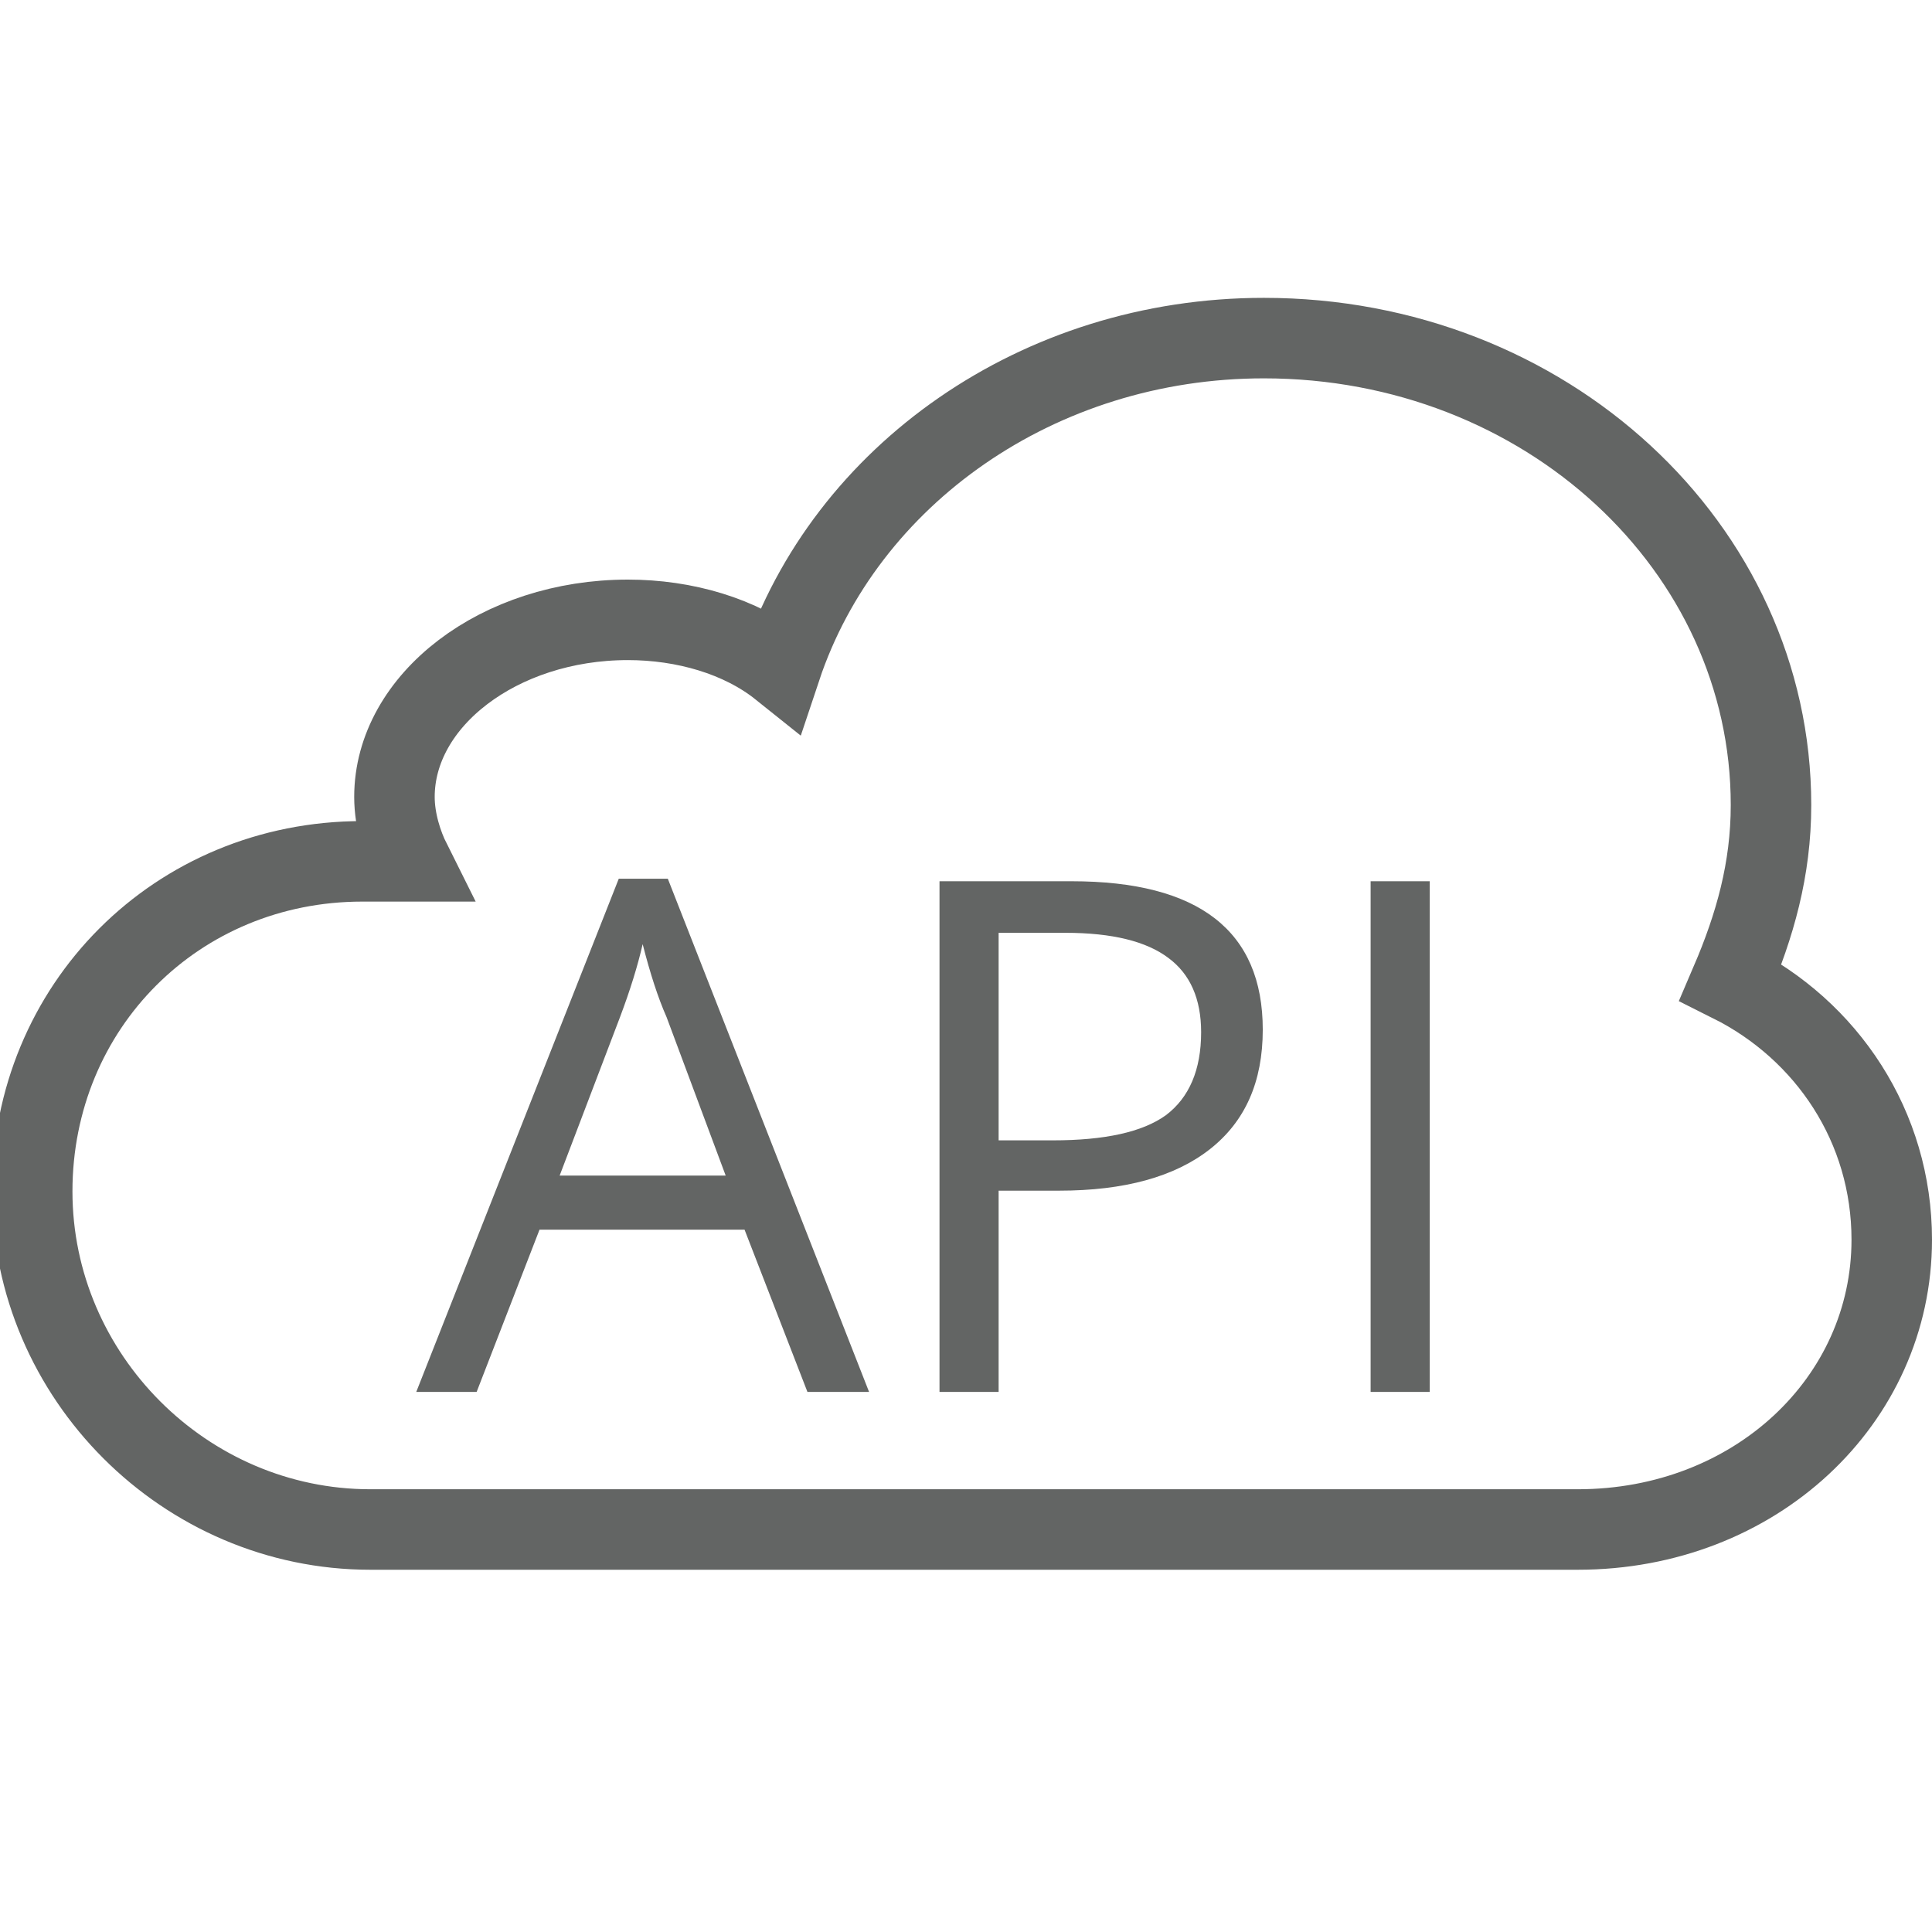
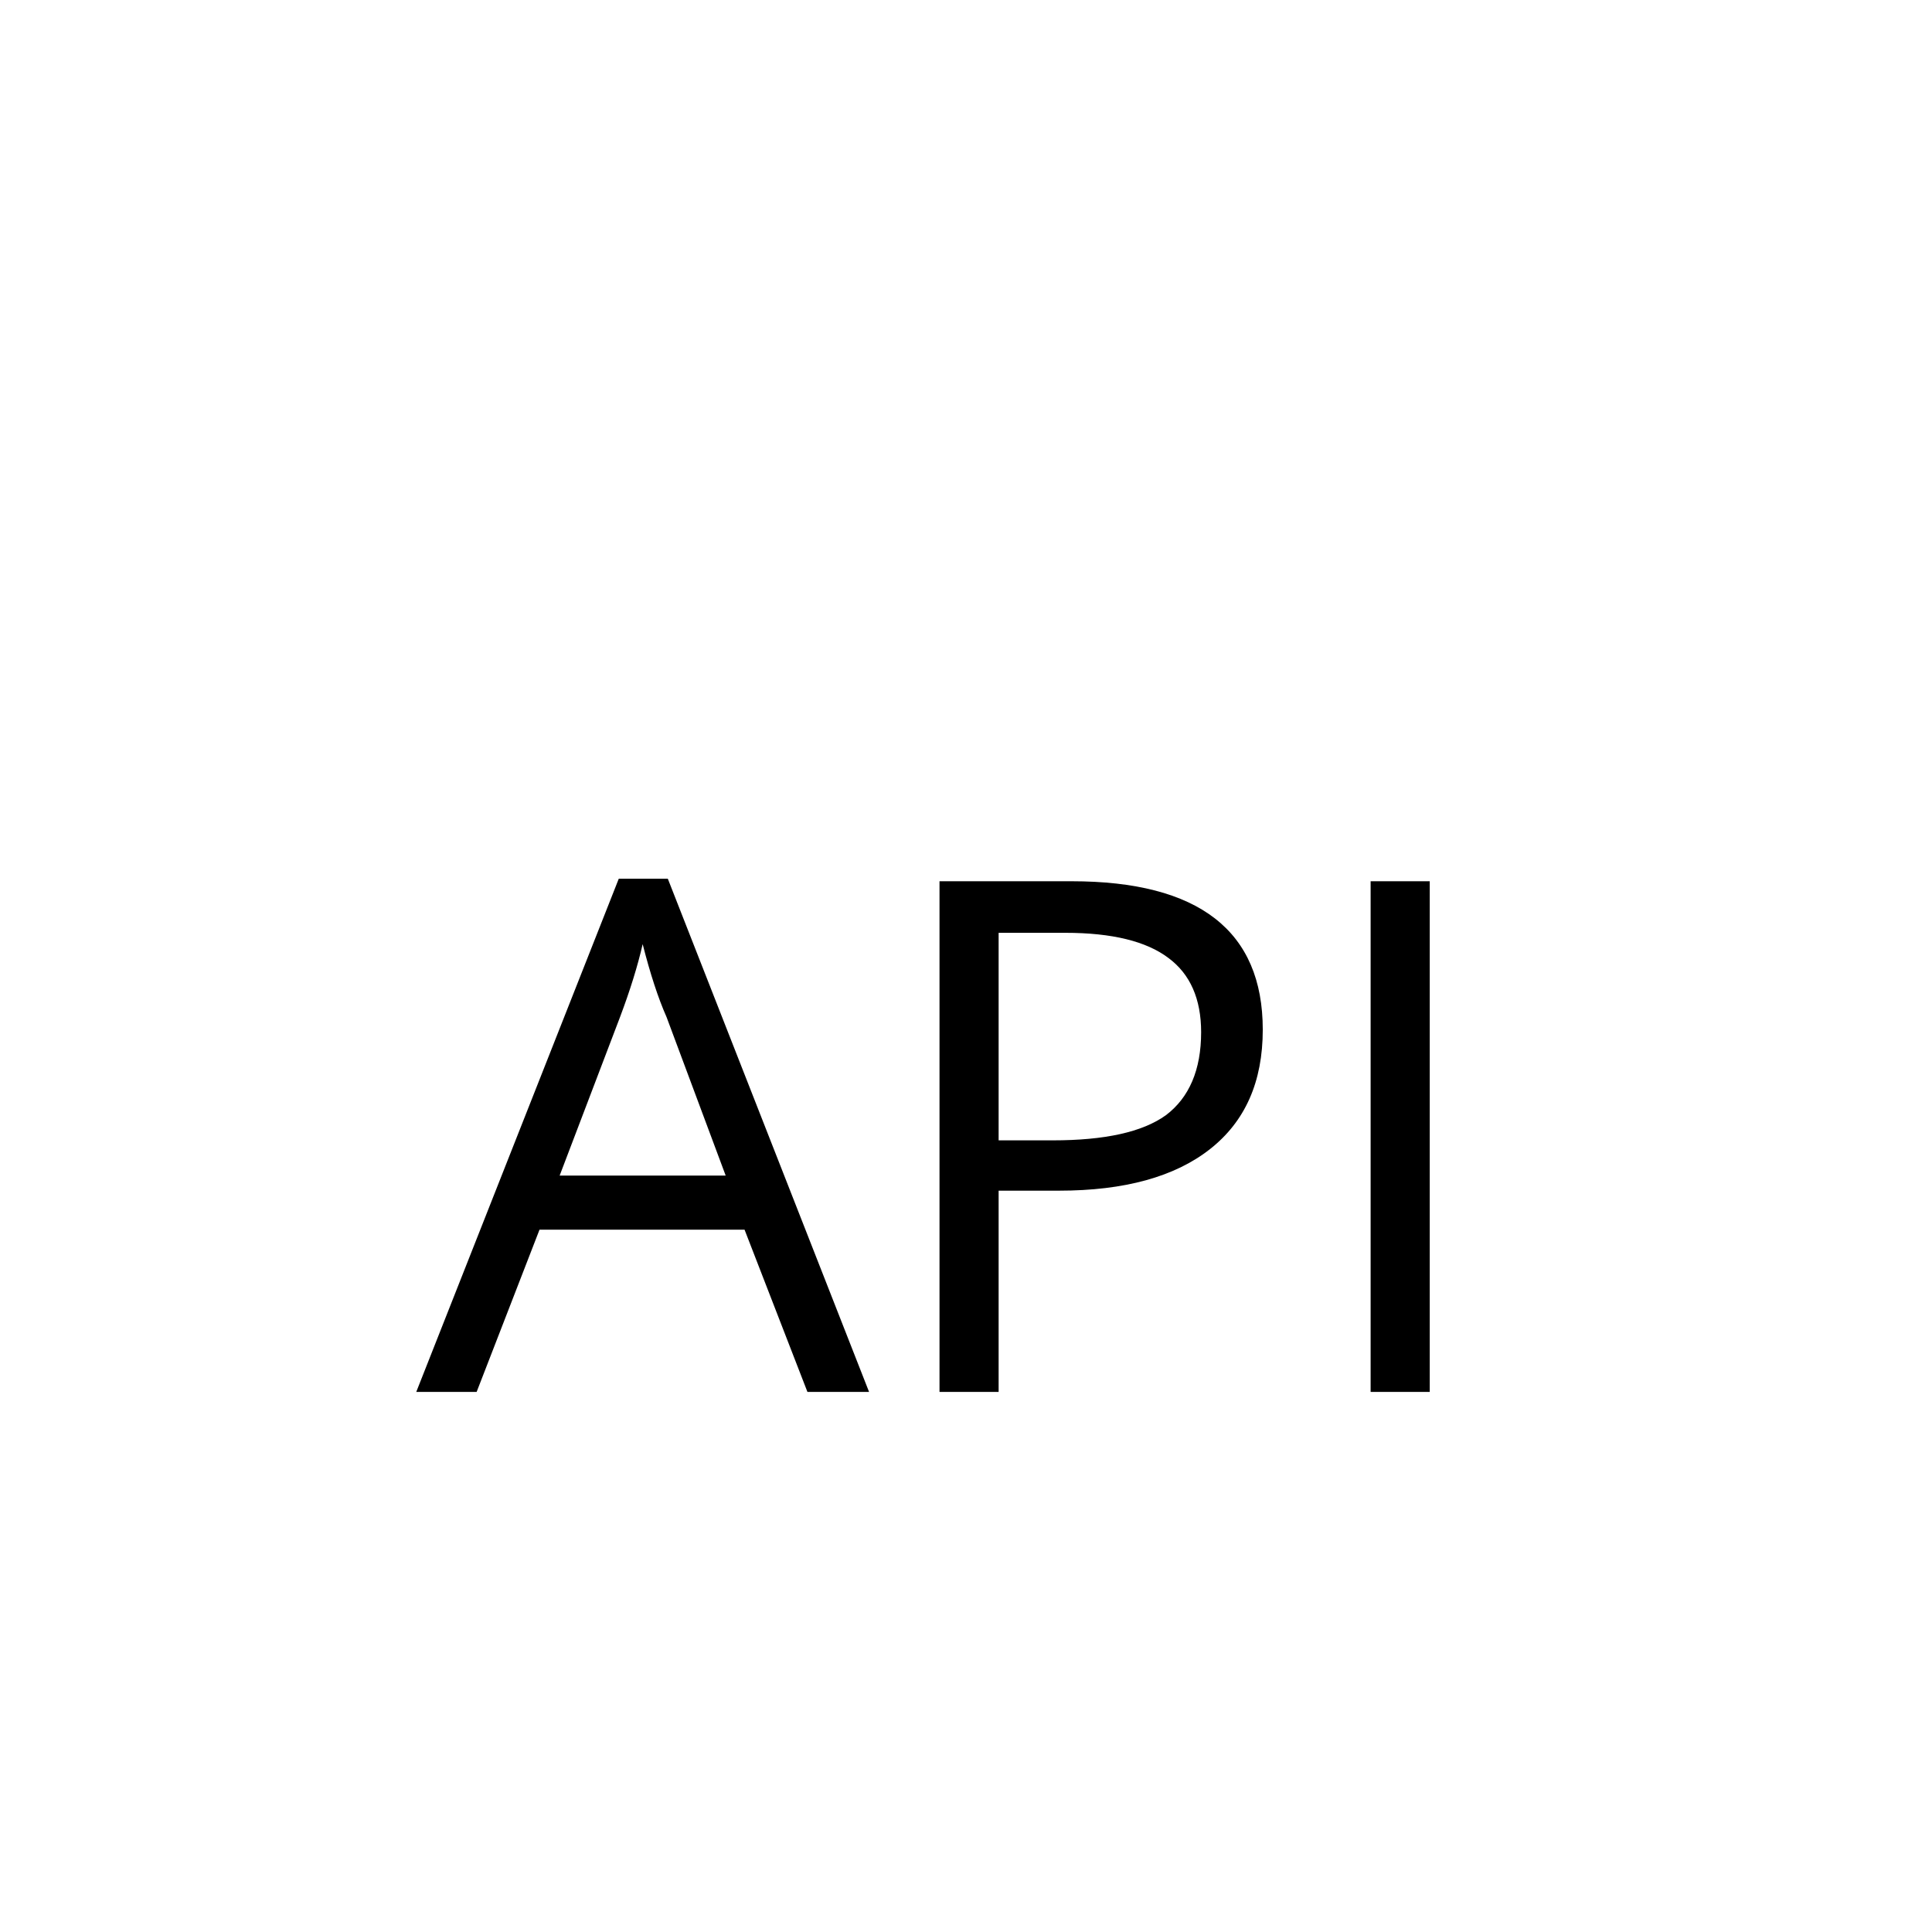
<svg xmlns="http://www.w3.org/2000/svg" version="1.1" x="0px" y="0px" viewBox="0 0 24 24" xml:space="preserve">
  <g>
-     <path fill="none" stroke="#636564" stroke-miterlimit="10" d="M21.5,12.2c0.3-0.7,0.5-1.4,0.5-2.2c0-3.2-2.8-5.8-6.3-5.8   c-2.8,0-5.2,1.7-6,4.1C9.2,7.9,8.5,7.7,7.8,7.7c-1.6,0-2.9,1-2.9,2.2c0,0.3,0.1,0.6,0.2,0.8c-0.2,0-0.4,0-0.6,0   c-2.3,0-4.1,1.8-4.1,4.1S2.3,19,4.6,19h15c2.2,0,3.9-1.6,3.9-3.6C23.5,14,22.7,12.8,21.5,12.2z" />
-     <text transform="matrix(1 0 0 1 5.1709 17.2909)" fill="#636564" stroke="none" font-family="'Open Sans'" font-size="8.892" font-weight="400">API</text>
+     <path fill="none" stroke-miterlimit="10" d="M21.5,12.2c0.3-0.7,0.5-1.4,0.5-2.2c0-3.2-2.8-5.8-6.3-5.8   c-2.8,0-5.2,1.7-6,4.1C9.2,7.9,8.5,7.7,7.8,7.7c-1.6,0-2.9,1-2.9,2.2c0,0.3,0.1,0.6,0.2,0.8c-0.2,0-0.4,0-0.6,0   c-2.3,0-4.1,1.8-4.1,4.1S2.3,19,4.6,19h15c2.2,0,3.9-1.6,3.9-3.6C23.5,14,22.7,12.8,21.5,12.2z" />
+     <text transform="matrix(1 0 0 1 5.1709 17.2909)" stroke="none" font-family="'Open Sans'" font-size="8.892" font-weight="400">API</text>
  </g>
</svg>
